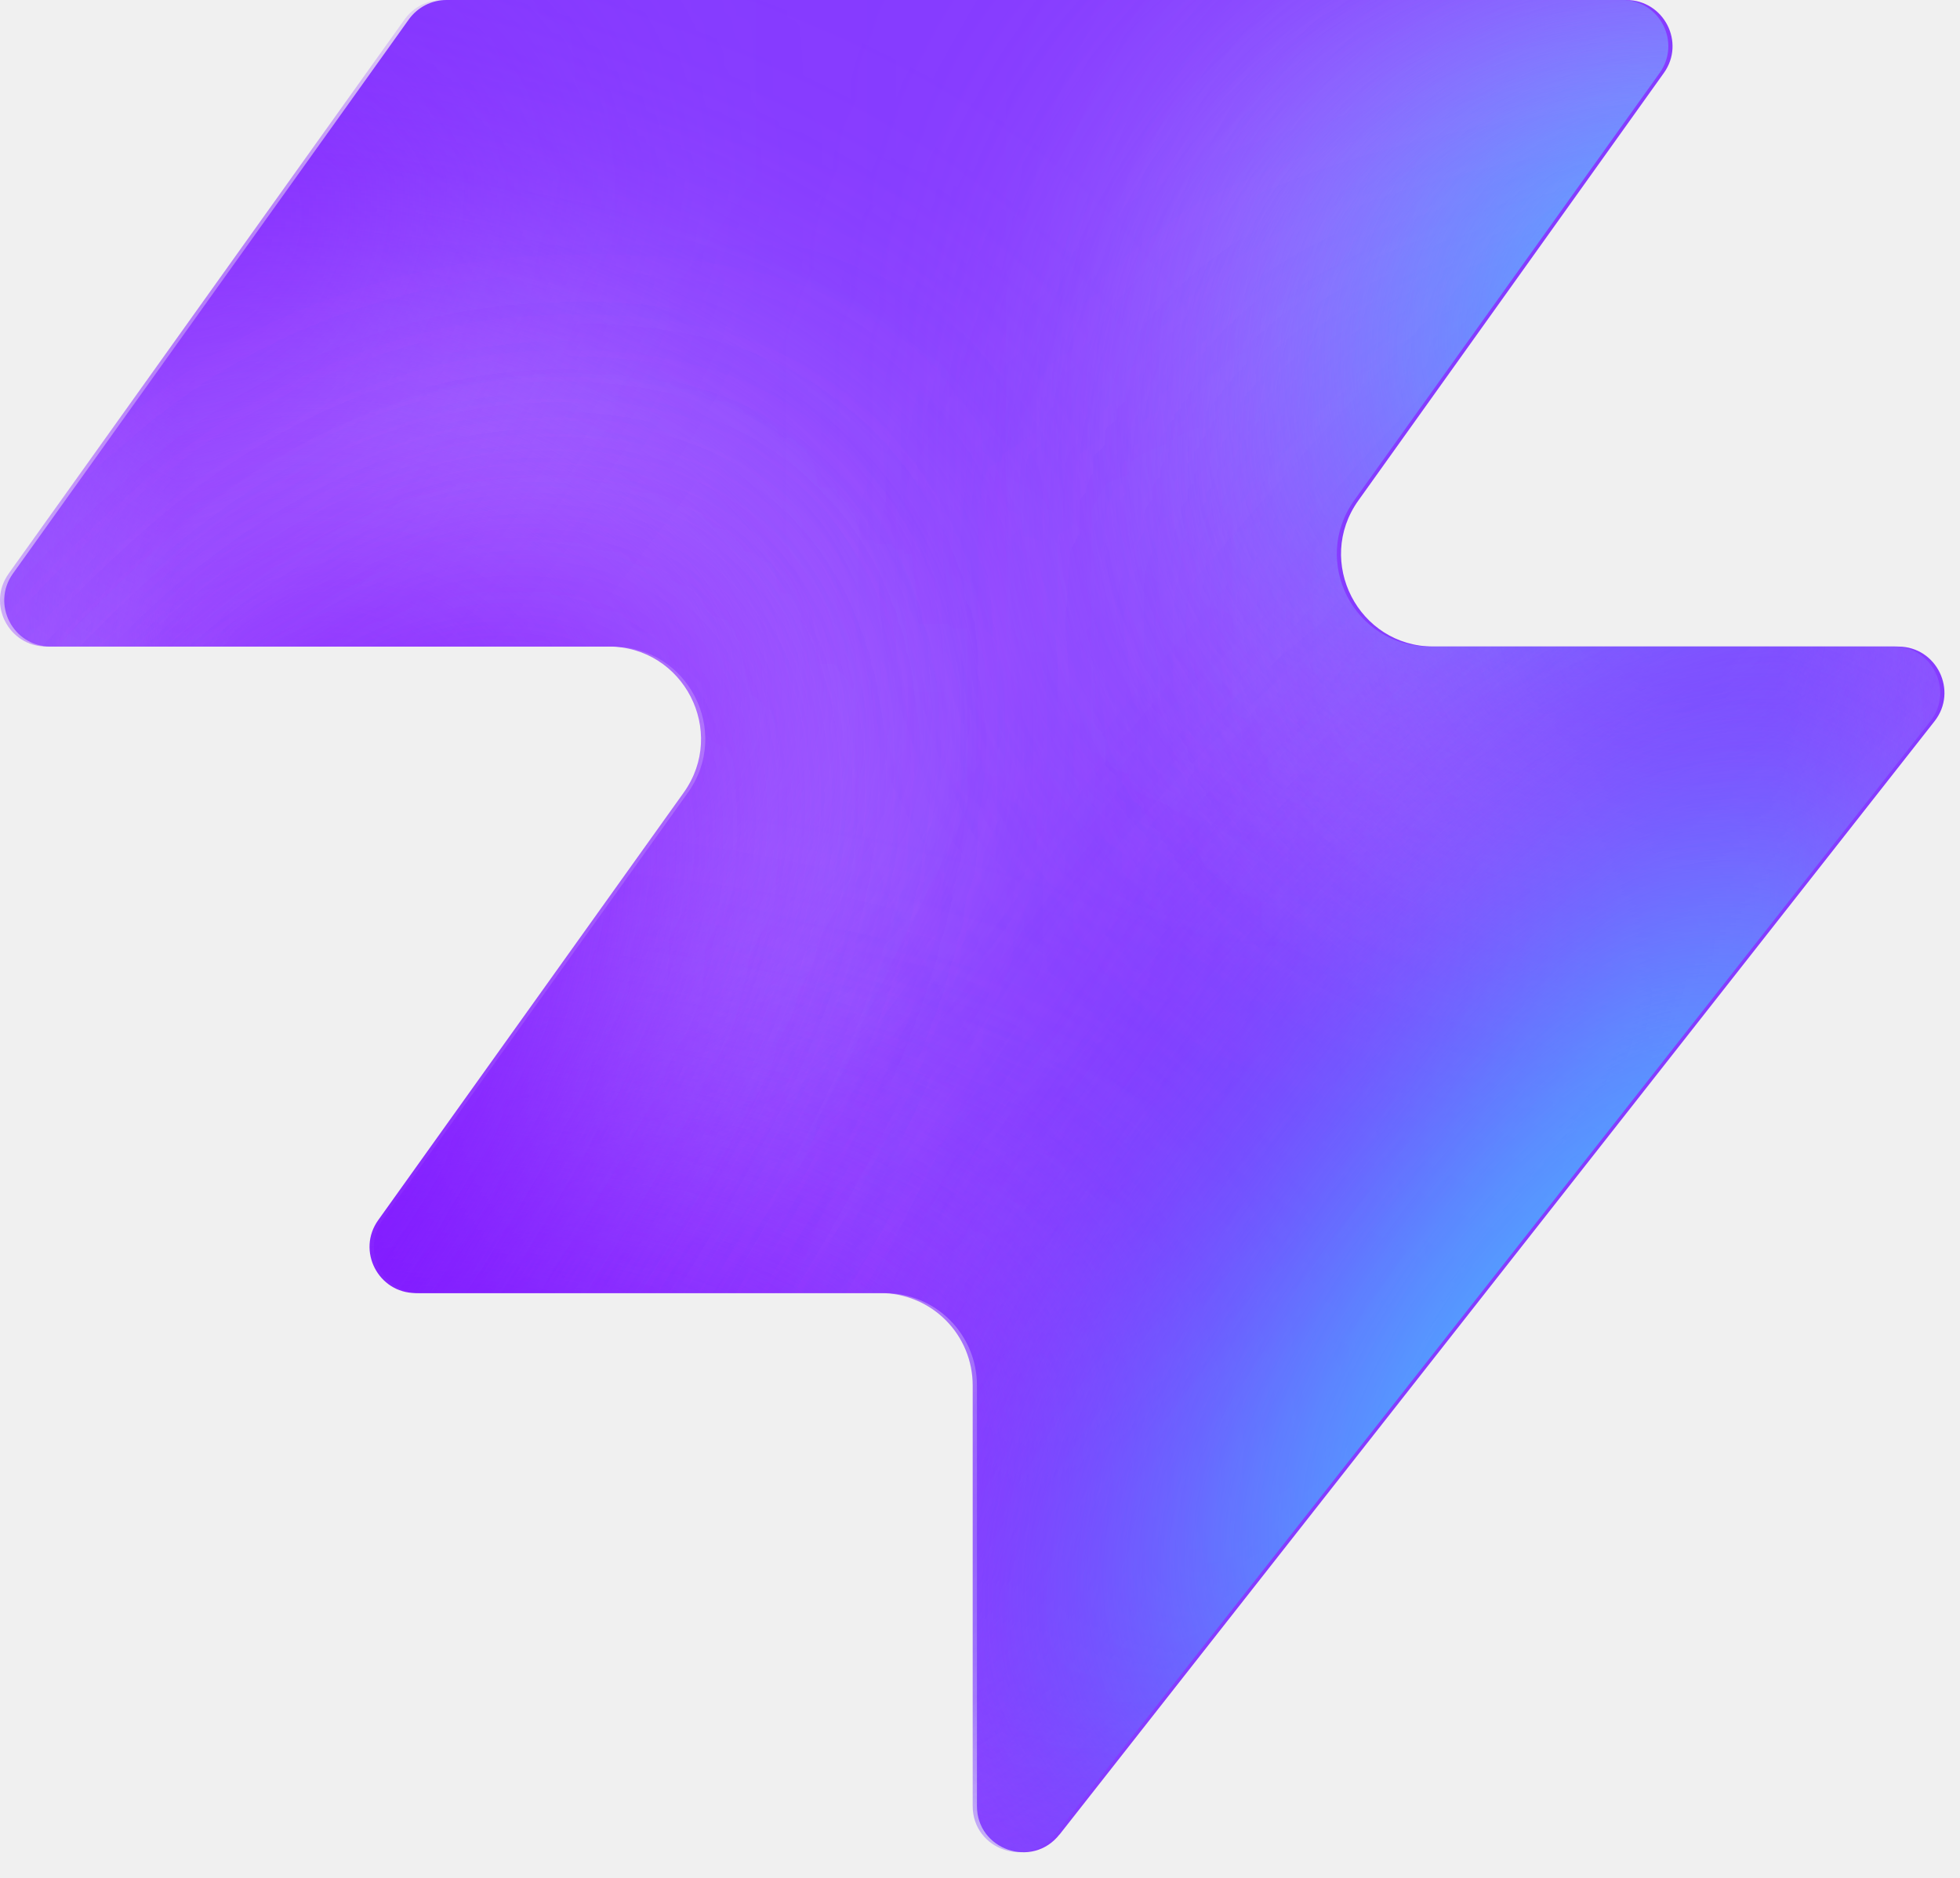
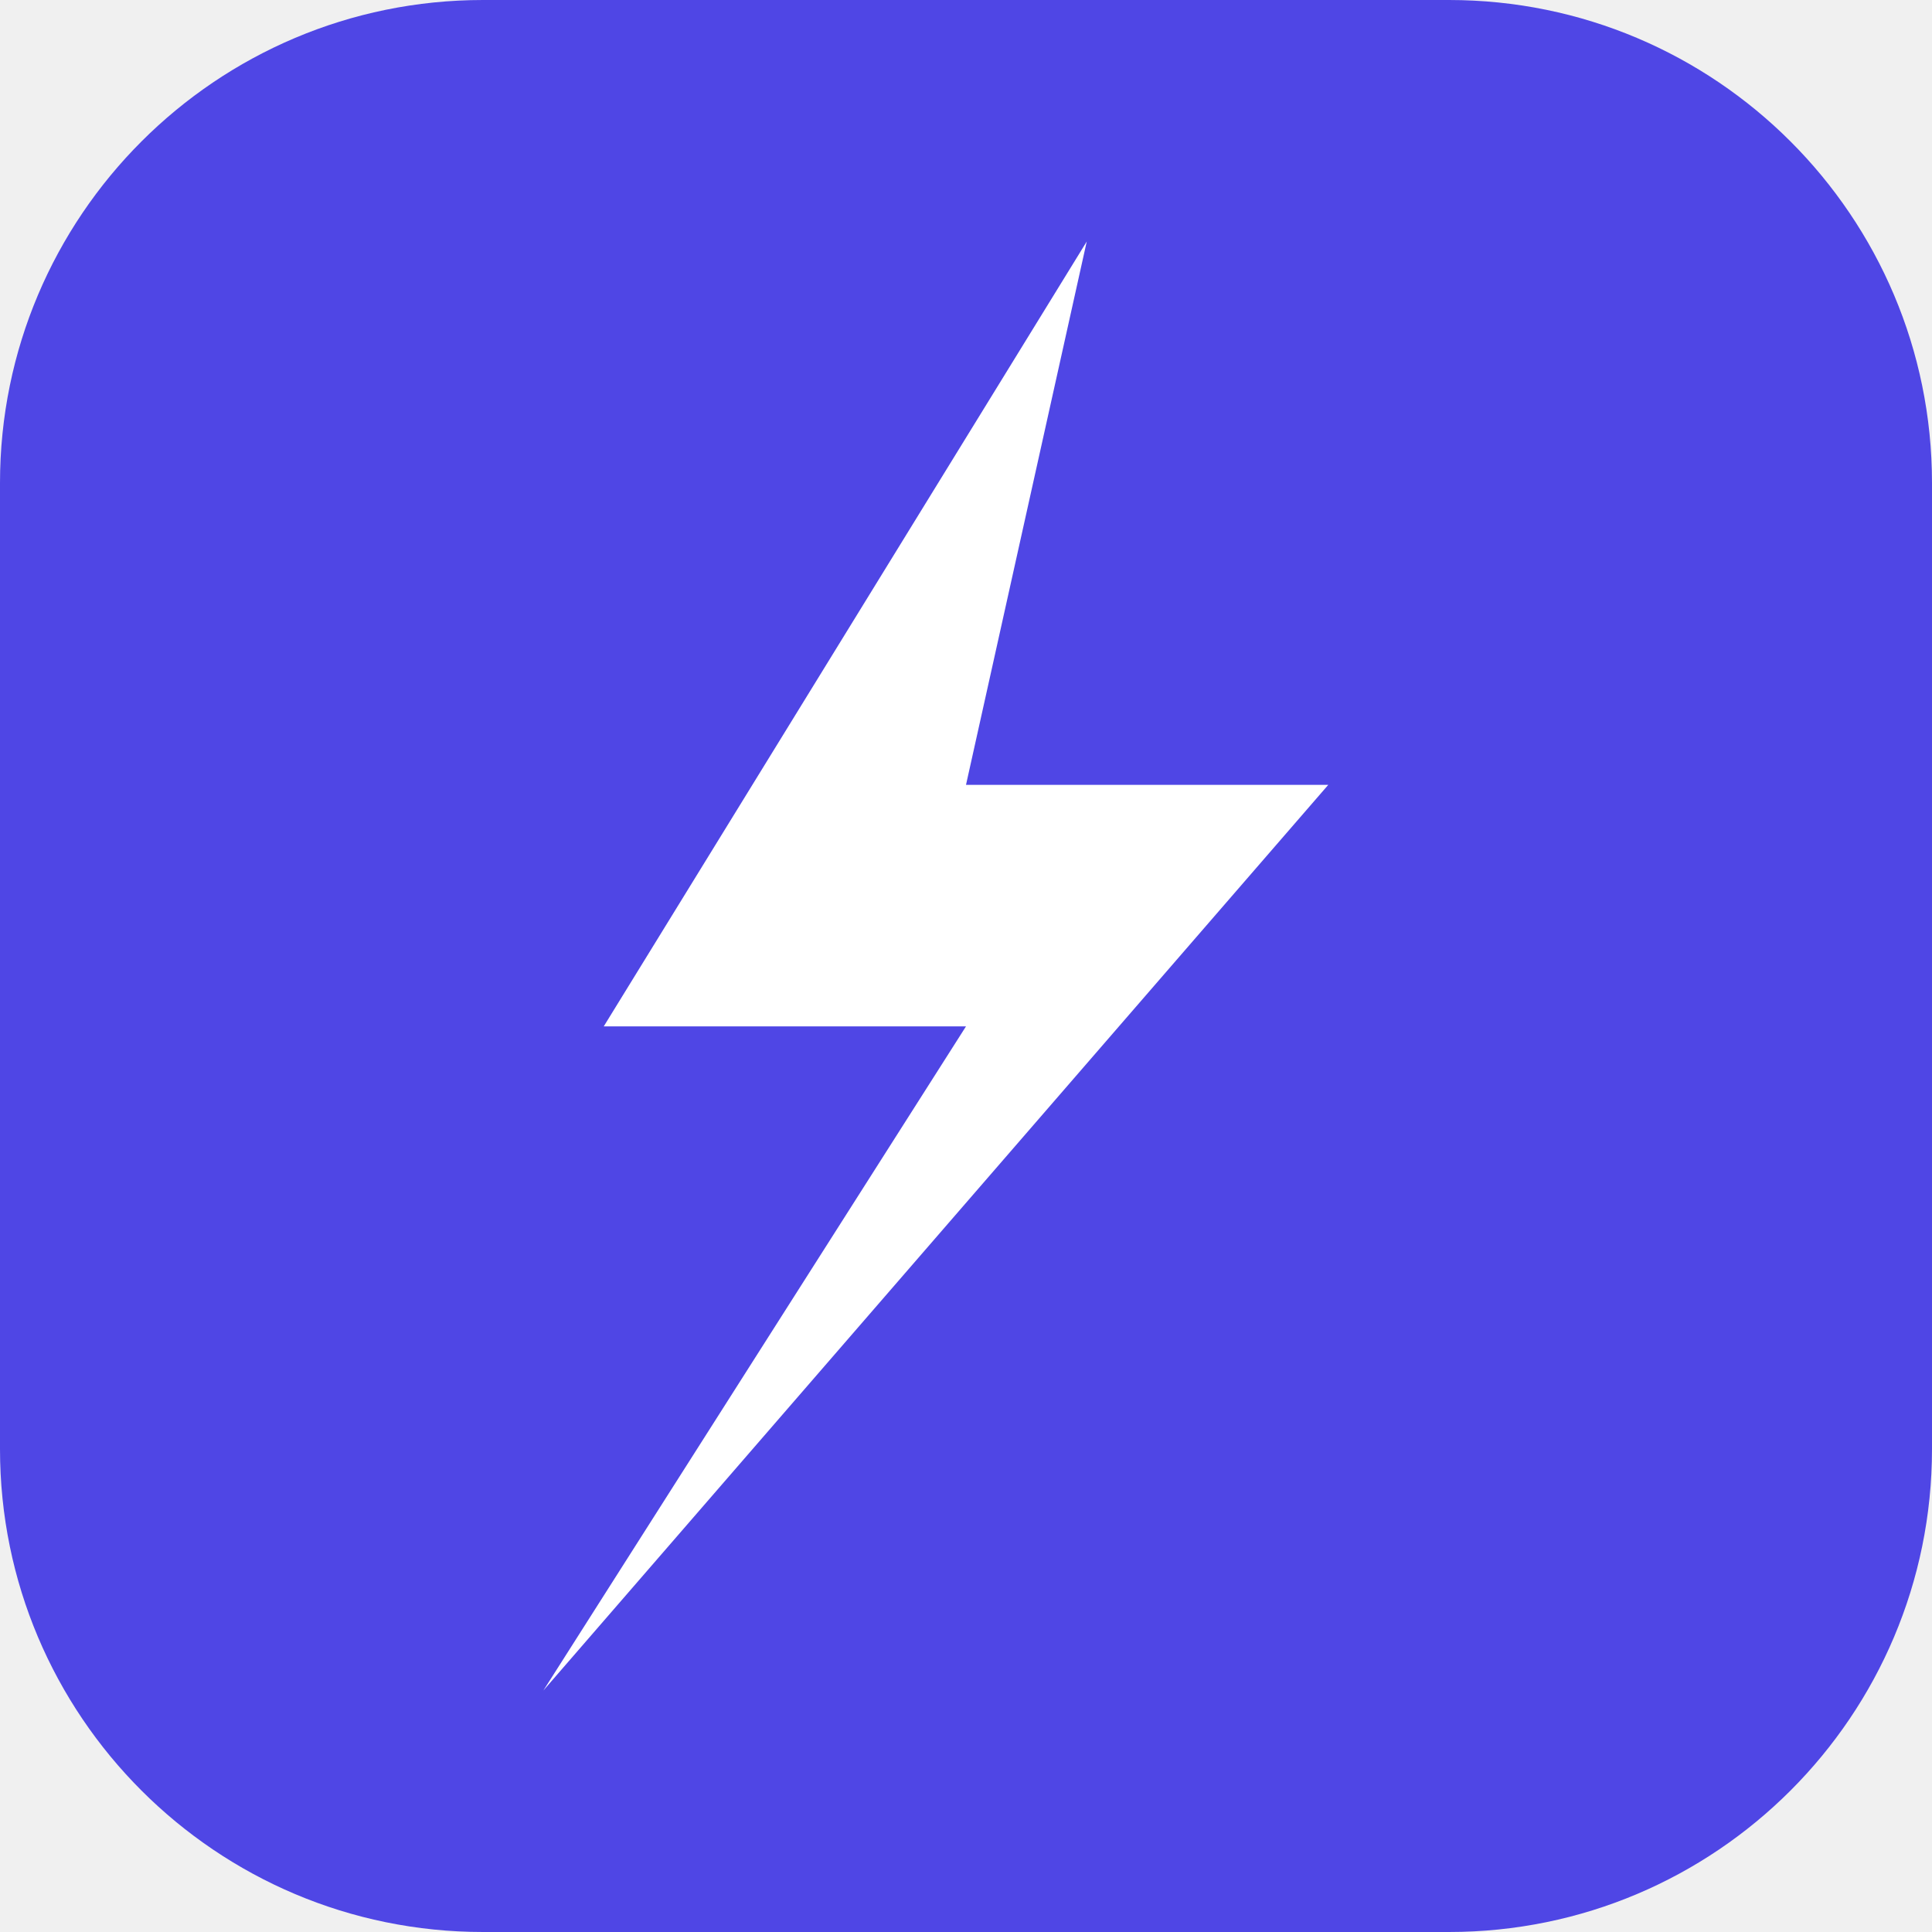
- <svg xmlns="http://www.w3.org/2000/svg" width="48" height="46" fill="none" viewBox="0 0 48 46">
-   <path fill="#863bff" d="M25.946 44.938c-.664.845-2.021.375-2.021-.698V33.937a2.26 2.26 0 0 0-2.262-2.262H10.287c-.92 0-1.456-1.04-.92-1.788l7.48-10.471c1.07-1.497 0-3.578-1.842-3.578H1.237c-.92 0-1.456-1.04-.92-1.788L10.013.474c.214-.297.556-.474.92-.474h28.894c.92 0 1.456 1.04.92 1.788l-7.48 10.471c-1.07 1.498 0 3.579 1.842 3.579h11.377c.943 0 1.473 1.088.89 1.83L25.947 44.94z" style="fill:#863bff;fill:color(display-p3 .525 .23 1);fill-opacity:1" />
-   <mask id="a" width="48" height="46" x="0" y="0" maskUnits="userSpaceOnUse" style="mask-type:alpha">
-     <path fill="#000" d="M25.842 44.938c-.664.844-2.021.375-2.021-.698V33.937a2.26 2.26 0 0 0-2.262-2.262H10.183c-.92 0-1.456-1.04-.92-1.788l7.48-10.471c1.07-1.498 0-3.579-1.842-3.579H1.133c-.92 0-1.456-1.04-.92-1.787L9.91.473c.214-.297.556-.474.92-.474h28.894c.92 0 1.456 1.04.92 1.788l-7.48 10.471c-1.07 1.498 0 3.578 1.842 3.578h11.377c.943 0 1.473 1.088.89 1.832L25.843 44.94z" style="fill:#000;fill-opacity:1" />
-   </mask>
-   <g mask="url(#a)">
-     <g filter="url(#b)">
-       <ellipse cx="5.508" cy="14.704" fill="#ede6ff" rx="5.508" ry="14.704" style="fill:#ede6ff;fill:color(display-p3 .927 .903 1);fill-opacity:1" transform="matrix(.00324 1 1 -.00324 -4.47 31.516)" />
-     </g>
-     <g filter="url(#c)">
-       <ellipse cx="10.399" cy="29.851" fill="#ede6ff" rx="10.399" ry="29.851" style="fill:#ede6ff;fill:color(display-p3 .927 .903 1);fill-opacity:1" transform="matrix(.00324 1 1 -.00324 -39.328 7.883)" />
-     </g>
-     <g filter="url(#d)">
-       <ellipse cx="5.508" cy="30.487" fill="#7e14ff" rx="5.508" ry="30.487" style="fill:#7e14ff;fill:color(display-p3 .492 .077 1);fill-opacity:1" transform="rotate(89.814 -25.913 -14.639)scale(1 -1)" />
-     </g>
-     <g filter="url(#e)">
-       <ellipse cx="5.508" cy="30.599" fill="#7e14ff" rx="5.508" ry="30.599" style="fill:#7e14ff;fill:color(display-p3 .492 .077 1);fill-opacity:1" transform="rotate(89.814 -32.644 -3.334)scale(1 -1)" />
-     </g>
-     <g filter="url(#f)">
-       <ellipse cx="5.508" cy="30.599" fill="#7e14ff" rx="5.508" ry="30.599" style="fill:#7e14ff;fill:color(display-p3 .492 .077 1);fill-opacity:1" transform="matrix(.00324 1 1 -.00324 -34.34 30.47)" />
-     </g>
-     <g filter="url(#g)">
-       <ellipse cx="14.072" cy="22.078" fill="#ede6ff" rx="14.072" ry="22.078" style="fill:#ede6ff;fill:color(display-p3 .927 .903 1);fill-opacity:1" transform="rotate(93.35 24.506 48.493)scale(-1 1)" />
-     </g>
-     <g filter="url(#h)">
-       <ellipse cx="3.47" cy="21.501" fill="#7e14ff" rx="3.47" ry="21.501" style="fill:#7e14ff;fill:color(display-p3 .492 .077 1);fill-opacity:1" transform="rotate(89.009 28.708 47.59)scale(-1 1)" />
-     </g>
-     <g filter="url(#i)">
-       <ellipse cx="3.47" cy="21.501" fill="#7e14ff" rx="3.47" ry="21.501" style="fill:#7e14ff;fill:color(display-p3 .492 .077 1);fill-opacity:1" transform="rotate(89.009 28.708 47.59)scale(-1 1)" />
-     </g>
-     <g filter="url(#j)">
-       <ellipse cx=".387" cy="8.972" fill="#7e14ff" rx="4.407" ry="29.108" style="fill:#7e14ff;fill:color(display-p3 .492 .077 1);fill-opacity:1" transform="rotate(39.51 .387 8.972)" />
-     </g>
-     <g filter="url(#k)">
-       <ellipse cx="47.523" cy="-6.092" fill="#7e14ff" rx="4.407" ry="29.108" style="fill:#7e14ff;fill:color(display-p3 .492 .077 1);fill-opacity:1" transform="rotate(37.892 47.523 -6.092)" />
-     </g>
-     <g filter="url(#l)">
-       <ellipse cx="41.412" cy="6.333" fill="#47bfff" rx="5.971" ry="9.665" style="fill:#47bfff;fill:color(display-p3 .28 .748 1);fill-opacity:1" transform="rotate(37.892 41.412 6.333)" />
-     </g>
-     <g filter="url(#m)">
-       <ellipse cx="-1.879" cy="38.332" fill="#7e14ff" rx="4.407" ry="29.108" style="fill:#7e14ff;fill:color(display-p3 .492 .077 1);fill-opacity:1" transform="rotate(37.892 -1.88 38.332)" />
-     </g>
-     <g filter="url(#n)">
-       <ellipse cx="-1.879" cy="38.332" fill="#7e14ff" rx="4.407" ry="29.108" style="fill:#7e14ff;fill:color(display-p3 .492 .077 1);fill-opacity:1" transform="rotate(37.892 -1.88 38.332)" />
-     </g>
-     <g filter="url(#o)">
-       <ellipse cx="35.651" cy="29.907" fill="#7e14ff" rx="4.407" ry="29.108" style="fill:#7e14ff;fill:color(display-p3 .492 .077 1);fill-opacity:1" transform="rotate(37.892 35.651 29.907)" />
-     </g>
-     <g filter="url(#p)">
-       <ellipse cx="38.418" cy="32.4" fill="#47bfff" rx="5.971" ry="15.297" style="fill:#47bfff;fill:color(display-p3 .28 .748 1);fill-opacity:1" transform="rotate(37.892 38.418 32.4)" />
-     </g>
-   </g>
-   <defs>
-     <filter id="b" width="60.045" height="41.654" x="-19.77" y="16.149" color-interpolation-filters="sRGB" filterUnits="userSpaceOnUse">
-       <feFlood flood-opacity="0" result="BackgroundImageFix" />
-       <feBlend in="SourceGraphic" in2="BackgroundImageFix" result="shape" />
-       <feGaussianBlur result="effect1_foregroundBlur_2002_17158" stdDeviation="7.659" />
-     </filter>
-     <filter id="c" width="90.34" height="51.437" x="-54.613" y="-7.533" color-interpolation-filters="sRGB" filterUnits="userSpaceOnUse">
-       <feFlood flood-opacity="0" result="BackgroundImageFix" />
-       <feBlend in="SourceGraphic" in2="BackgroundImageFix" result="shape" />
-       <feGaussianBlur result="effect1_foregroundBlur_2002_17158" stdDeviation="7.659" />
-     </filter>
-     <filter id="d" width="79.355" height="29.4" x="-49.64" y="2.03" color-interpolation-filters="sRGB" filterUnits="userSpaceOnUse">
-       <feFlood flood-opacity="0" result="BackgroundImageFix" />
-       <feBlend in="SourceGraphic" in2="BackgroundImageFix" result="shape" />
-       <feGaussianBlur result="effect1_foregroundBlur_2002_17158" stdDeviation="4.596" />
-     </filter>
-     <filter id="e" width="79.579" height="29.4" x="-45.045" y="20.029" color-interpolation-filters="sRGB" filterUnits="userSpaceOnUse">
-       <feFlood flood-opacity="0" result="BackgroundImageFix" />
-       <feBlend in="SourceGraphic" in2="BackgroundImageFix" result="shape" />
-       <feGaussianBlur result="effect1_foregroundBlur_2002_17158" stdDeviation="4.596" />
-     </filter>
-     <filter id="f" width="79.579" height="29.4" x="-43.513" y="21.178" color-interpolation-filters="sRGB" filterUnits="userSpaceOnUse">
-       <feFlood flood-opacity="0" result="BackgroundImageFix" />
-       <feBlend in="SourceGraphic" in2="BackgroundImageFix" result="shape" />
-       <feGaussianBlur result="effect1_foregroundBlur_2002_17158" stdDeviation="4.596" />
-     </filter>
-     <filter id="g" width="74.749" height="58.852" x="15.756" y="-17.901" color-interpolation-filters="sRGB" filterUnits="userSpaceOnUse">
-       <feFlood flood-opacity="0" result="BackgroundImageFix" />
-       <feBlend in="SourceGraphic" in2="BackgroundImageFix" result="shape" />
-       <feGaussianBlur result="effect1_foregroundBlur_2002_17158" stdDeviation="7.659" />
-     </filter>
-     <filter id="h" width="61.377" height="25.362" x="23.548" y="2.284" color-interpolation-filters="sRGB" filterUnits="userSpaceOnUse">
-       <feFlood flood-opacity="0" result="BackgroundImageFix" />
-       <feBlend in="SourceGraphic" in2="BackgroundImageFix" result="shape" />
-       <feGaussianBlur result="effect1_foregroundBlur_2002_17158" stdDeviation="4.596" />
-     </filter>
-     <filter id="i" width="61.377" height="25.362" x="23.548" y="2.284" color-interpolation-filters="sRGB" filterUnits="userSpaceOnUse">
-       <feFlood flood-opacity="0" result="BackgroundImageFix" />
-       <feBlend in="SourceGraphic" in2="BackgroundImageFix" result="shape" />
-       <feGaussianBlur result="effect1_foregroundBlur_2002_17158" stdDeviation="4.596" />
-     </filter>
-     <filter id="j" width="56.045" height="63.649" x="-27.636" y="-22.853" color-interpolation-filters="sRGB" filterUnits="userSpaceOnUse">
-       <feFlood flood-opacity="0" result="BackgroundImageFix" />
-       <feBlend in="SourceGraphic" in2="BackgroundImageFix" result="shape" />
-       <feGaussianBlur result="effect1_foregroundBlur_2002_17158" stdDeviation="4.596" />
-     </filter>
-     <filter id="k" width="54.814" height="64.646" x="20.116" y="-38.415" color-interpolation-filters="sRGB" filterUnits="userSpaceOnUse">
-       <feFlood flood-opacity="0" result="BackgroundImageFix" />
-       <feBlend in="SourceGraphic" in2="BackgroundImageFix" result="shape" />
-       <feGaussianBlur result="effect1_foregroundBlur_2002_17158" stdDeviation="4.596" />
-     </filter>
-     <filter id="l" width="33.541" height="35.313" x="24.641" y="-11.323" color-interpolation-filters="sRGB" filterUnits="userSpaceOnUse">
-       <feFlood flood-opacity="0" result="BackgroundImageFix" />
-       <feBlend in="SourceGraphic" in2="BackgroundImageFix" result="shape" />
-       <feGaussianBlur result="effect1_foregroundBlur_2002_17158" stdDeviation="4.596" />
-     </filter>
-     <filter id="m" width="54.814" height="64.646" x="-29.286" y="6.009" color-interpolation-filters="sRGB" filterUnits="userSpaceOnUse">
-       <feFlood flood-opacity="0" result="BackgroundImageFix" />
-       <feBlend in="SourceGraphic" in2="BackgroundImageFix" result="shape" />
-       <feGaussianBlur result="effect1_foregroundBlur_2002_17158" stdDeviation="4.596" />
-     </filter>
-     <filter id="n" width="54.814" height="64.646" x="-29.286" y="6.009" color-interpolation-filters="sRGB" filterUnits="userSpaceOnUse">
-       <feFlood flood-opacity="0" result="BackgroundImageFix" />
-       <feBlend in="SourceGraphic" in2="BackgroundImageFix" result="shape" />
-       <feGaussianBlur result="effect1_foregroundBlur_2002_17158" stdDeviation="4.596" />
-     </filter>
-     <filter id="o" width="54.814" height="64.646" x="8.244" y="-2.416" color-interpolation-filters="sRGB" filterUnits="userSpaceOnUse">
-       <feFlood flood-opacity="0" result="BackgroundImageFix" />
-       <feBlend in="SourceGraphic" in2="BackgroundImageFix" result="shape" />
-       <feGaussianBlur result="effect1_foregroundBlur_2002_17158" stdDeviation="4.596" />
-     </filter>
-     <filter id="p" width="39.409" height="43.623" x="18.713" y="10.588" color-interpolation-filters="sRGB" filterUnits="userSpaceOnUse">
-       <feFlood flood-opacity="0" result="BackgroundImageFix" />
-       <feBlend in="SourceGraphic" in2="BackgroundImageFix" result="shape" />
-       <feGaussianBlur result="effect1_foregroundBlur_2002_17158" stdDeviation="4.596" />
-     </filter>
-   </defs>
+ <svg xmlns="http://www.w3.org/2000/svg" viewBox="0 0 32 32">
+   <rect width="32" height="32" rx="8" fill="#4f46e5" />
+   <path d="M18 4 L10 17 h6 L9 28 L22 13 h-6 Z" fill="white" stroke="none" />
</svg>
